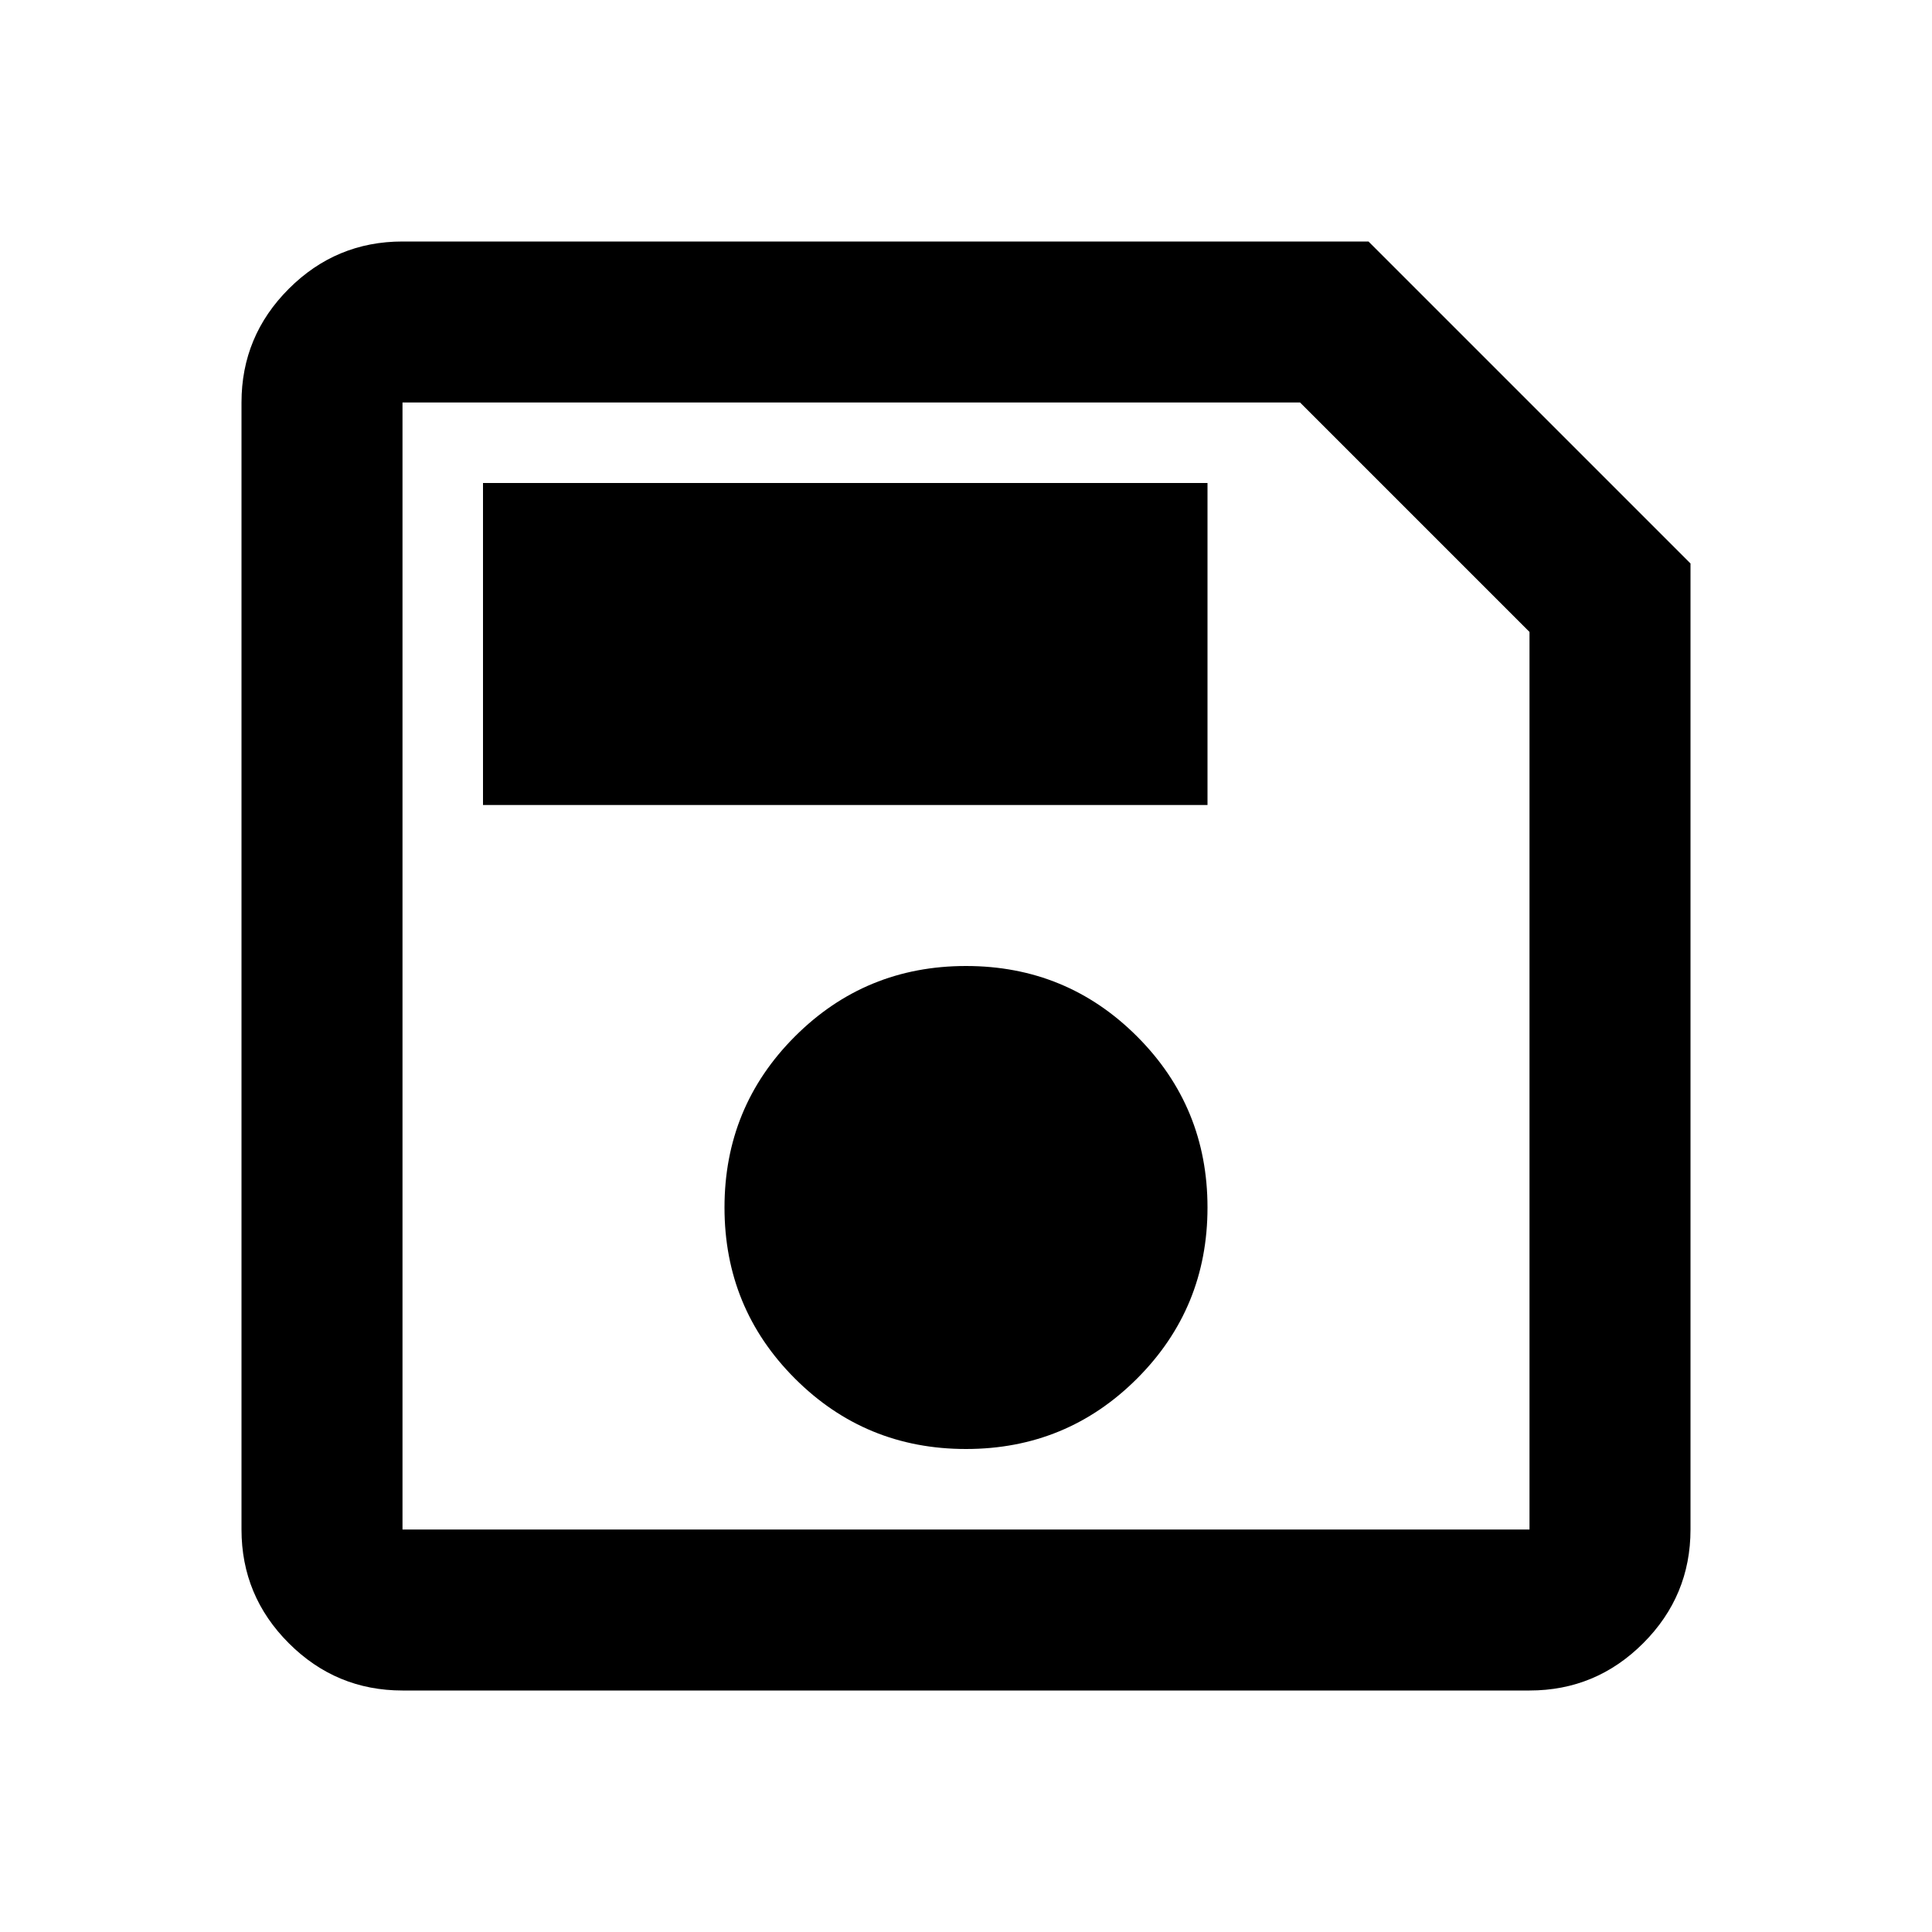
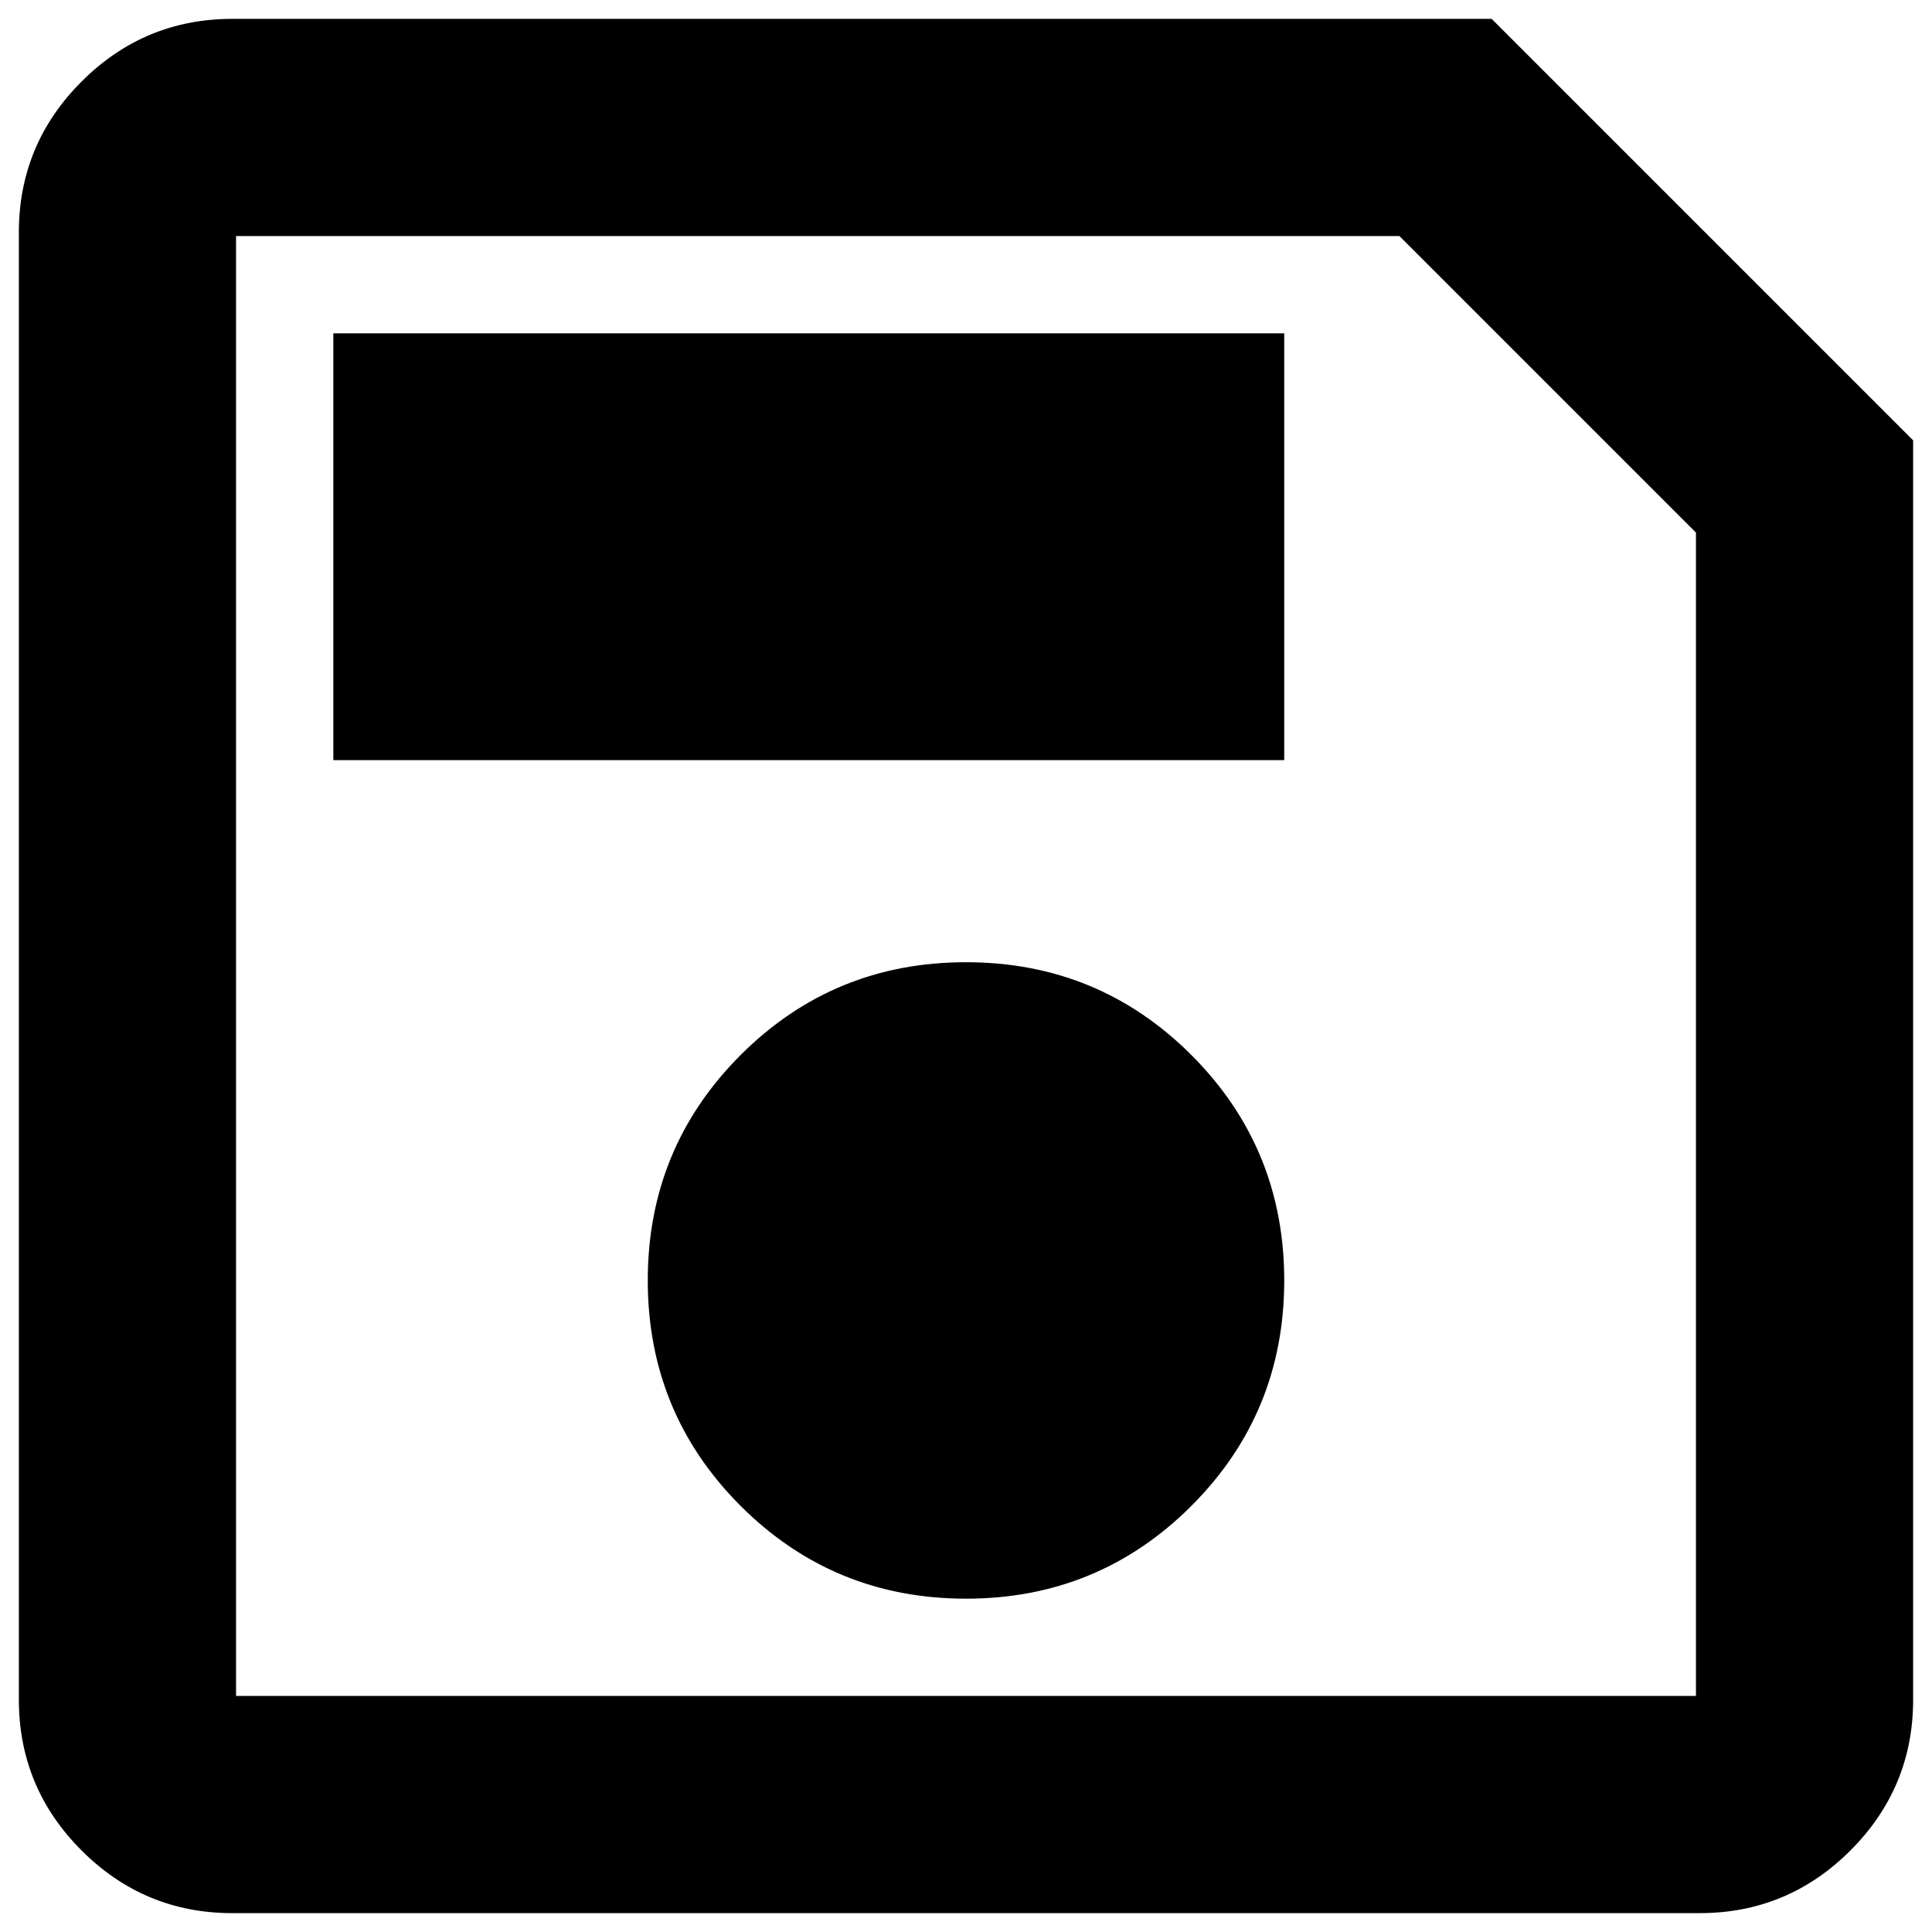
- <svg xmlns="http://www.w3.org/2000/svg" height="24px" viewBox="0 -960 960 960" width="24px" fill="#000000">
-   <path d="M840-680v480q0 33-23.5 56.5T760-120H200q-33 0-56.5-23.5T120-200v-560q0-33 23.5-56.5T200-840h480l160 160Zm-80 34L646-760H200v560h560v-446ZM480-240q50 0 85-35t35-85q0-50-35-85t-85-35q-50 0-85 35t-35 85q0 50 35 85t85 35ZM240-560h360v-160H240v160Zm-40-86v446-560 114Z" />
+ <svg xmlns="http://www.w3.org/2000/svg" width="256" height="256" viewBox="0 0 256 256" fill="none">
+   <rect x="0" y="0" width="100%" height="100%" fill="none" />
+   <path d="M253 58.556V225.222C253 232.861 250.281 239.4 244.84 244.84C239.4 250.281 232.861 253 225.222 253H30.778C23.139 253 16.6 250.281 11.16 244.84C5.72 239.4 3 232.861 3 225.222V30.778C3 23.139 5.72 16.6 11.16 11.16C16.6 5.72 23.139 3 30.778 3H197.444L253 58.556ZM225.222 70.361L185.639 30.778H30.778V225.222H225.222V70.361ZM128 211.333C139.574 211.333 149.413 207.282 157.514 199.181C165.615 191.079 169.667 181.24 169.667 169.667C169.667 158.093 165.615 148.254 157.514 140.153C149.413 132.051 139.574 128 128 128C116.426 128 106.588 132.051 98.486 140.153C90.384 148.254 86.333 158.093 86.333 169.667C86.333 181.24 90.384 191.079 98.486 199.181C106.588 207.282 116.426 211.333 128 211.333ZM44.667 100.222H169.667V44.667H44.667V100.222ZM30.778 70.361V225.222V30.778V70.361Z" fill="#000000" />
+   <path d="M30.778 30.778H185.639L225.222 70.361V225.222H30.778M30.778 30.778V225.222M30.778 30.778V70.361V225.222M253 58.556V225.222C253 232.861 250.281 239.4 244.84 244.84C239.4 250.281 232.861 253 225.222 253H30.778C23.139 253 16.6 250.281 11.16 244.84C5.72 239.4 3 232.861 3 225.222V30.778C3 23.139 5.72 16.6 11.16 11.16C16.6 5.72 23.139 3 30.778 3H197.444L253 58.556ZM128 211.333C139.574 211.333 149.413 207.282 157.514 199.181C165.615 191.079 169.667 181.24 169.667 169.667C169.667 158.093 165.615 148.254 157.514 140.153C149.413 132.051 139.574 128 128 128C116.426 128 106.588 132.051 98.486 140.153C90.384 148.254 86.333 158.093 86.333 169.667C86.333 181.24 90.384 191.079 98.486 199.181C106.588 207.282 116.426 211.333 128 211.333ZM44.667 100.222H169.667V44.667H44.667V100.222Z" stroke="#000000" />
</svg>
